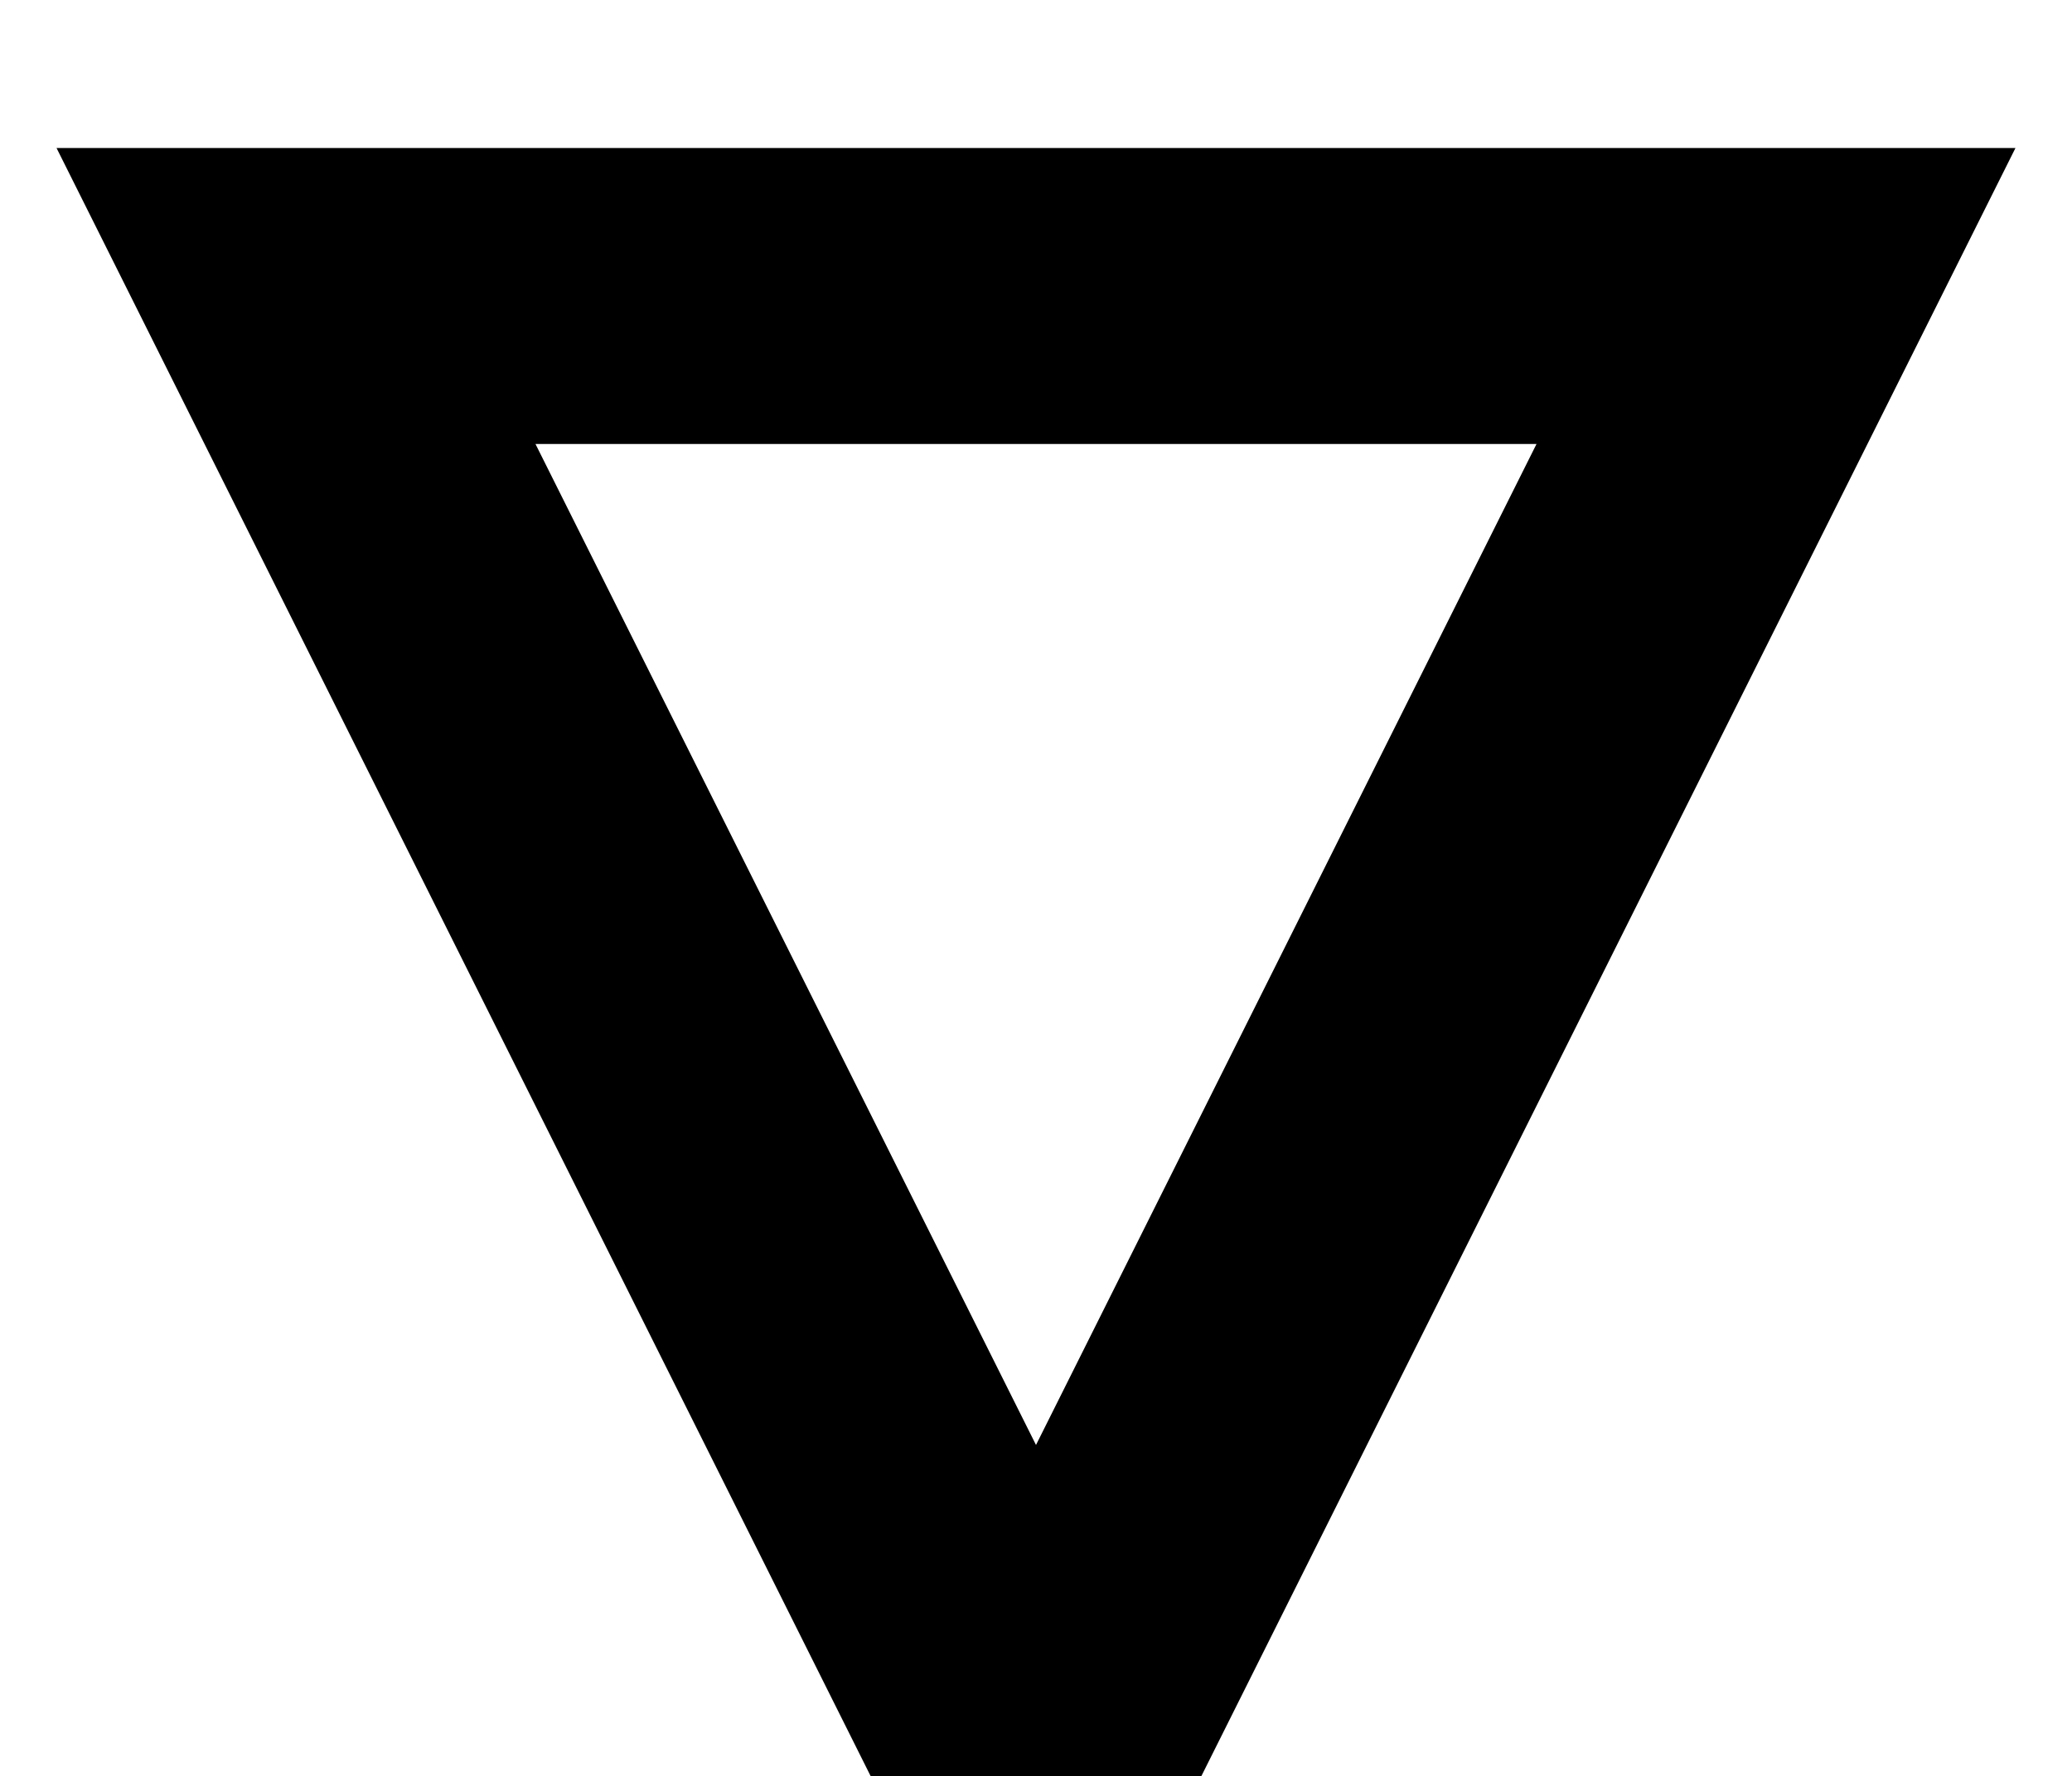
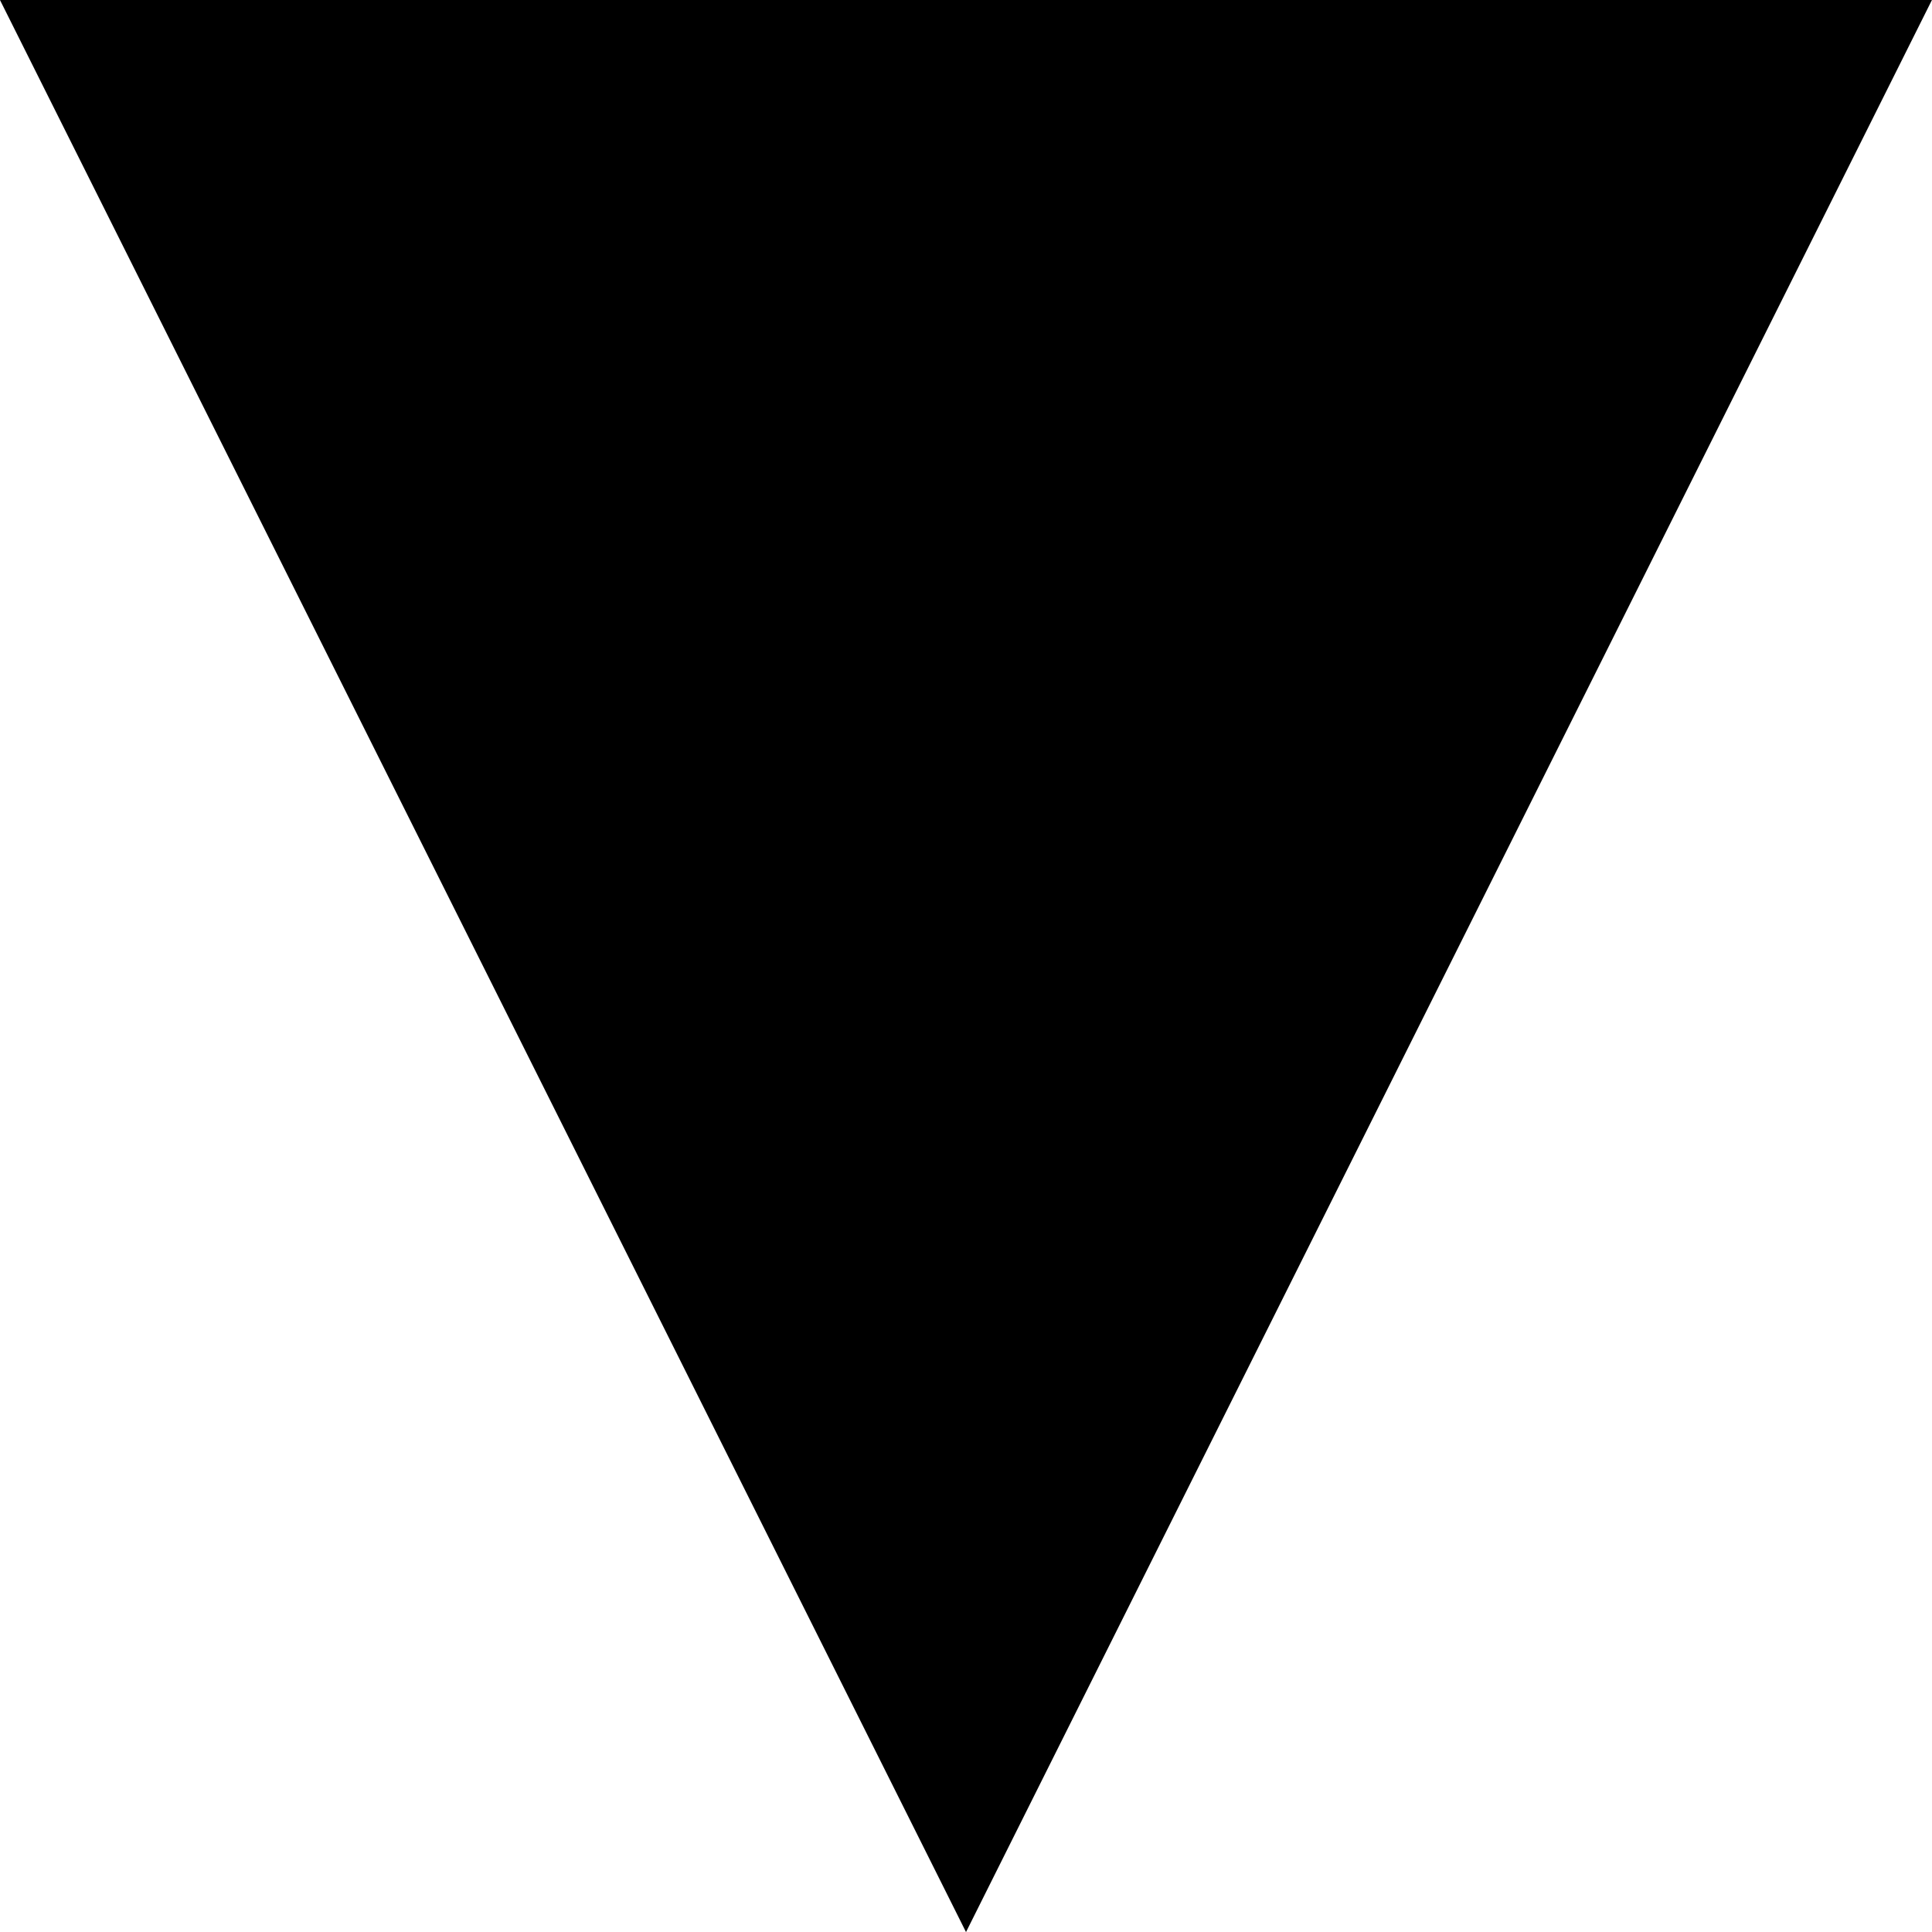
- <svg xmlns="http://www.w3.org/2000/svg" width="7px" height="6px" viewBox="0 0 7 6" version="1.1">
-   <defs />
-   <g id="Page-1" stroke="none" stroke-width="1" fill="none" fill-rule="evenodd">
-     <g id="Artboard" transform="translate(-942, -814)" stroke="#000000">
-       <polygon id="Triangle" points="943 815 948 815 945.5 820" />
+ <svg xmlns="http://www.w3.org/2000/svg" version="1.1" id="图层_1" x="0px" y="0px" viewBox="-299.4 396.1 1.2 1.2" style="enable-background:new -299.4 396.1 1.2 1.2;" xml:space="preserve">
+   <g id="Page-1">
+     <g id="Artboard" transform="translate(-942, -814)">
+       <polygon id="Triangle" points="642.6,1210.1 643.8,1210.1 643.2,1211.3   " />
    </g>
  </g>
</svg>
